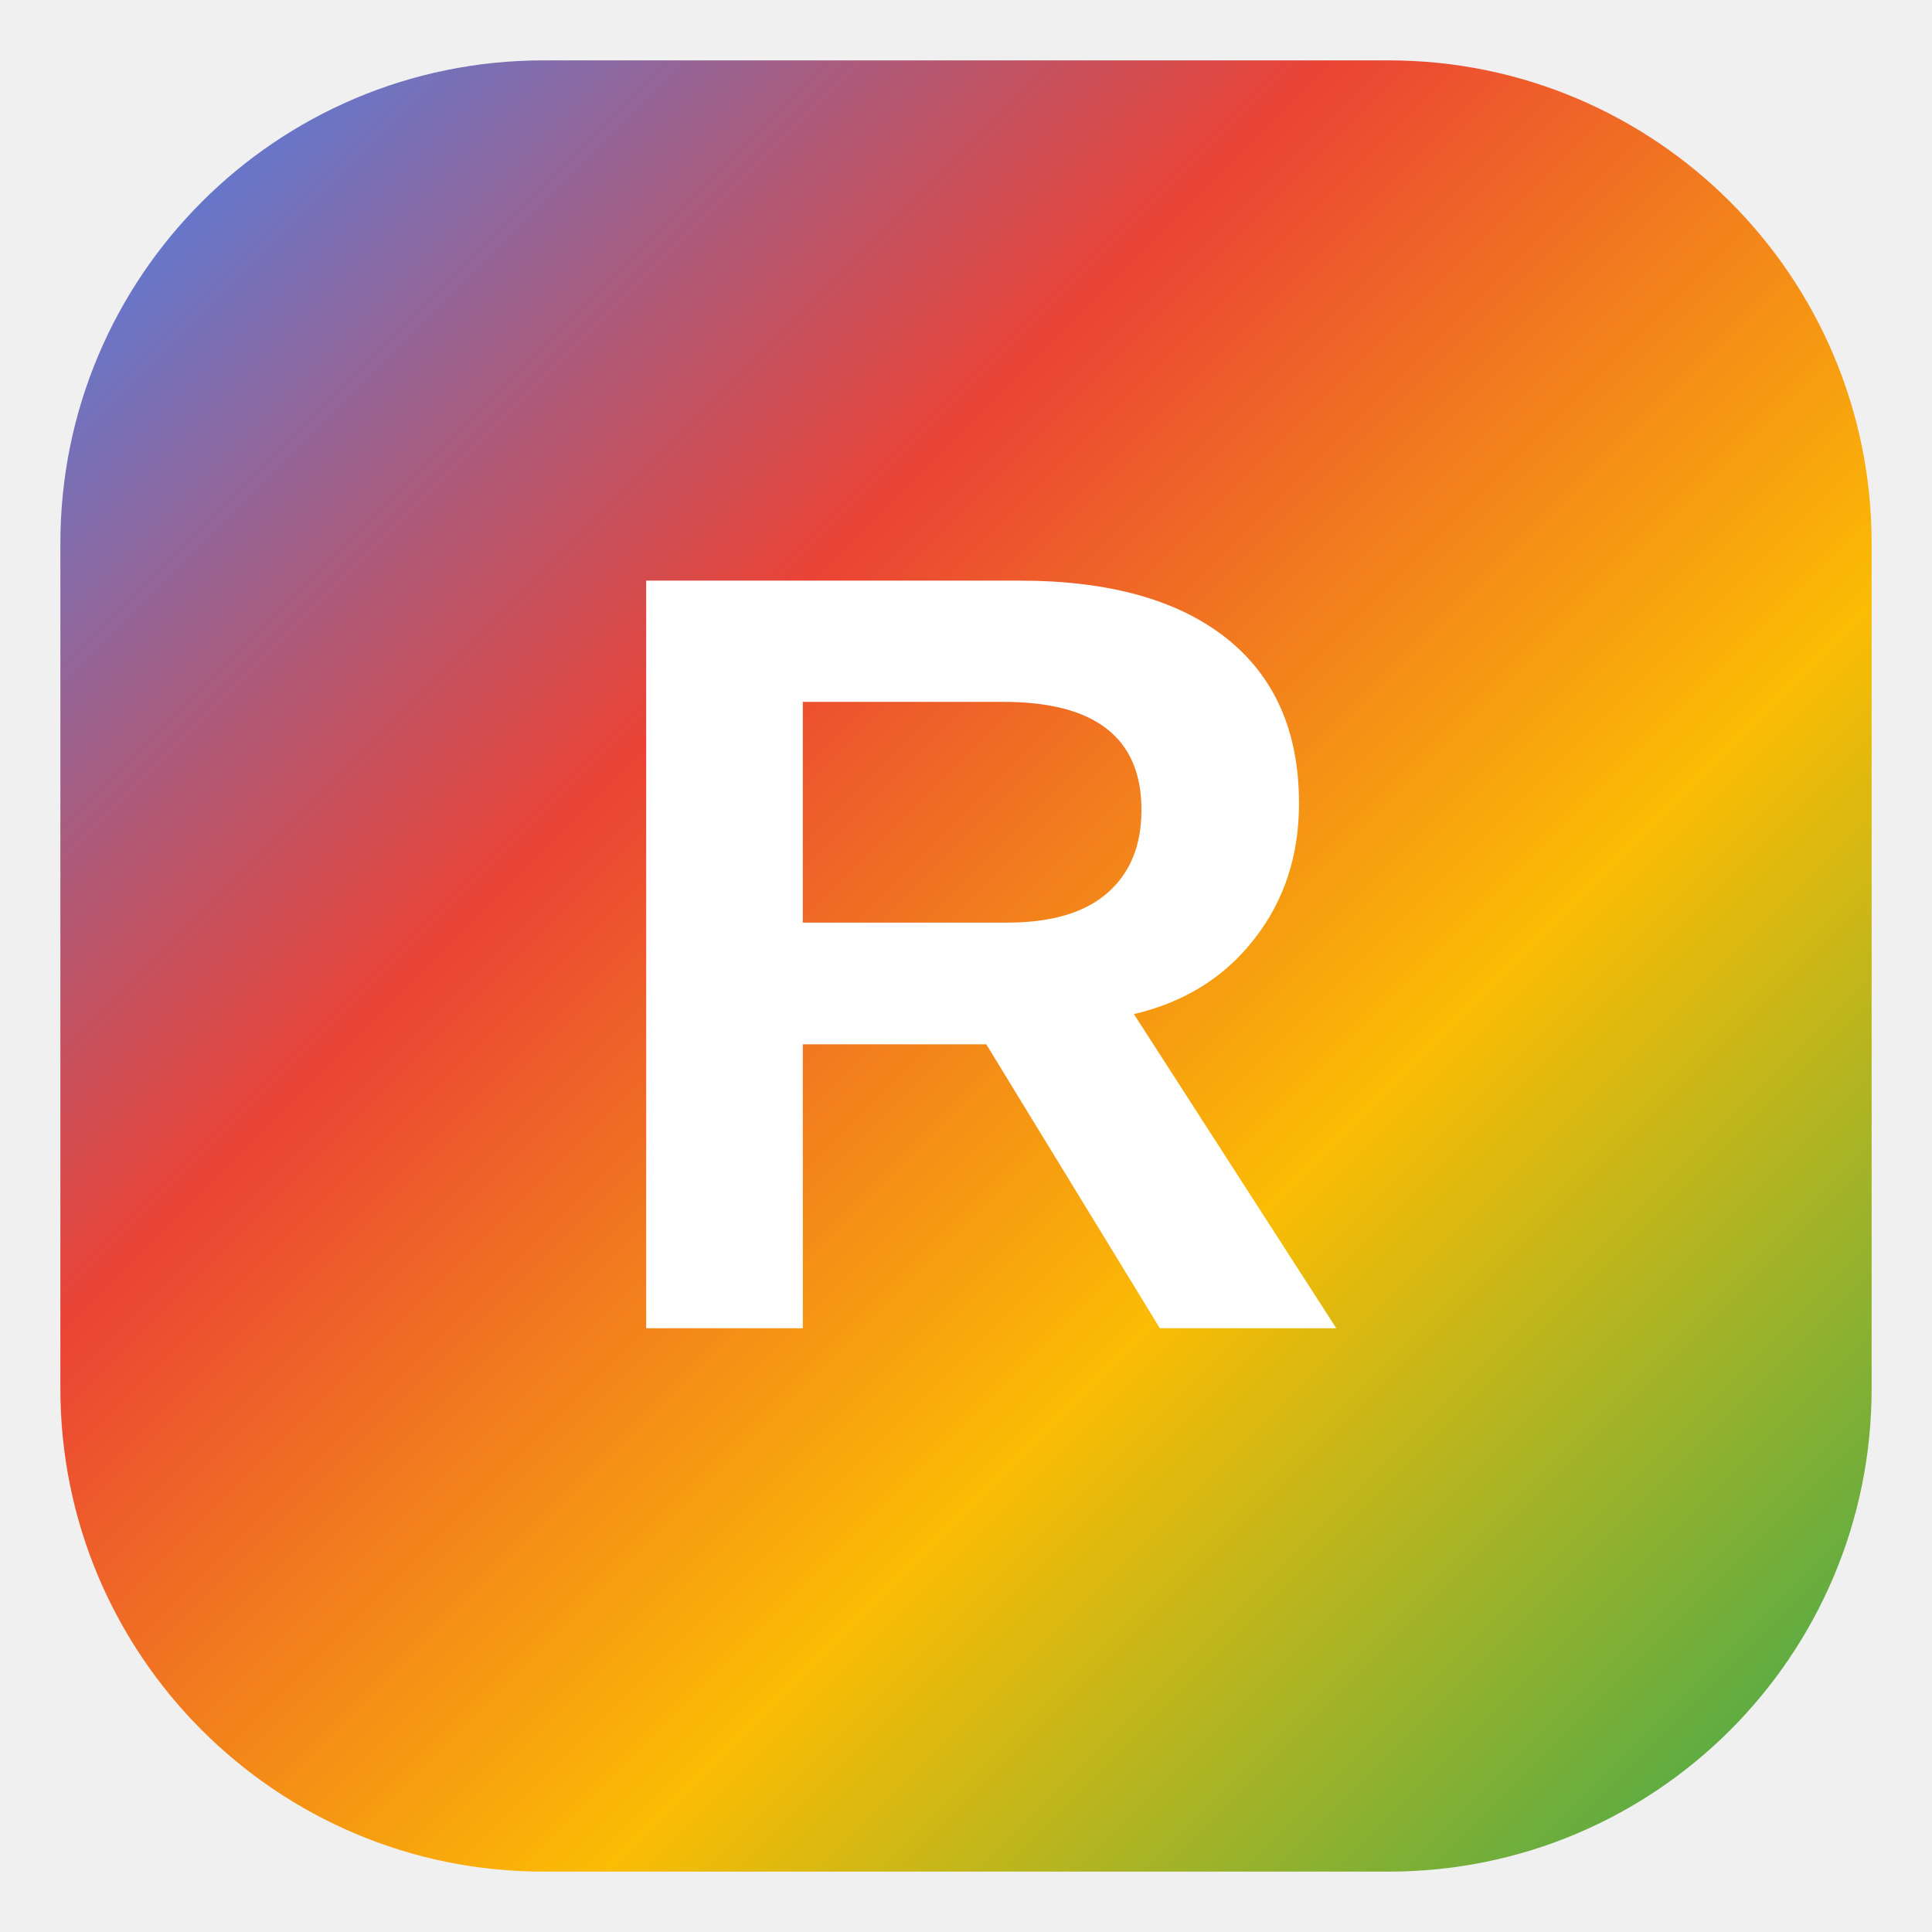
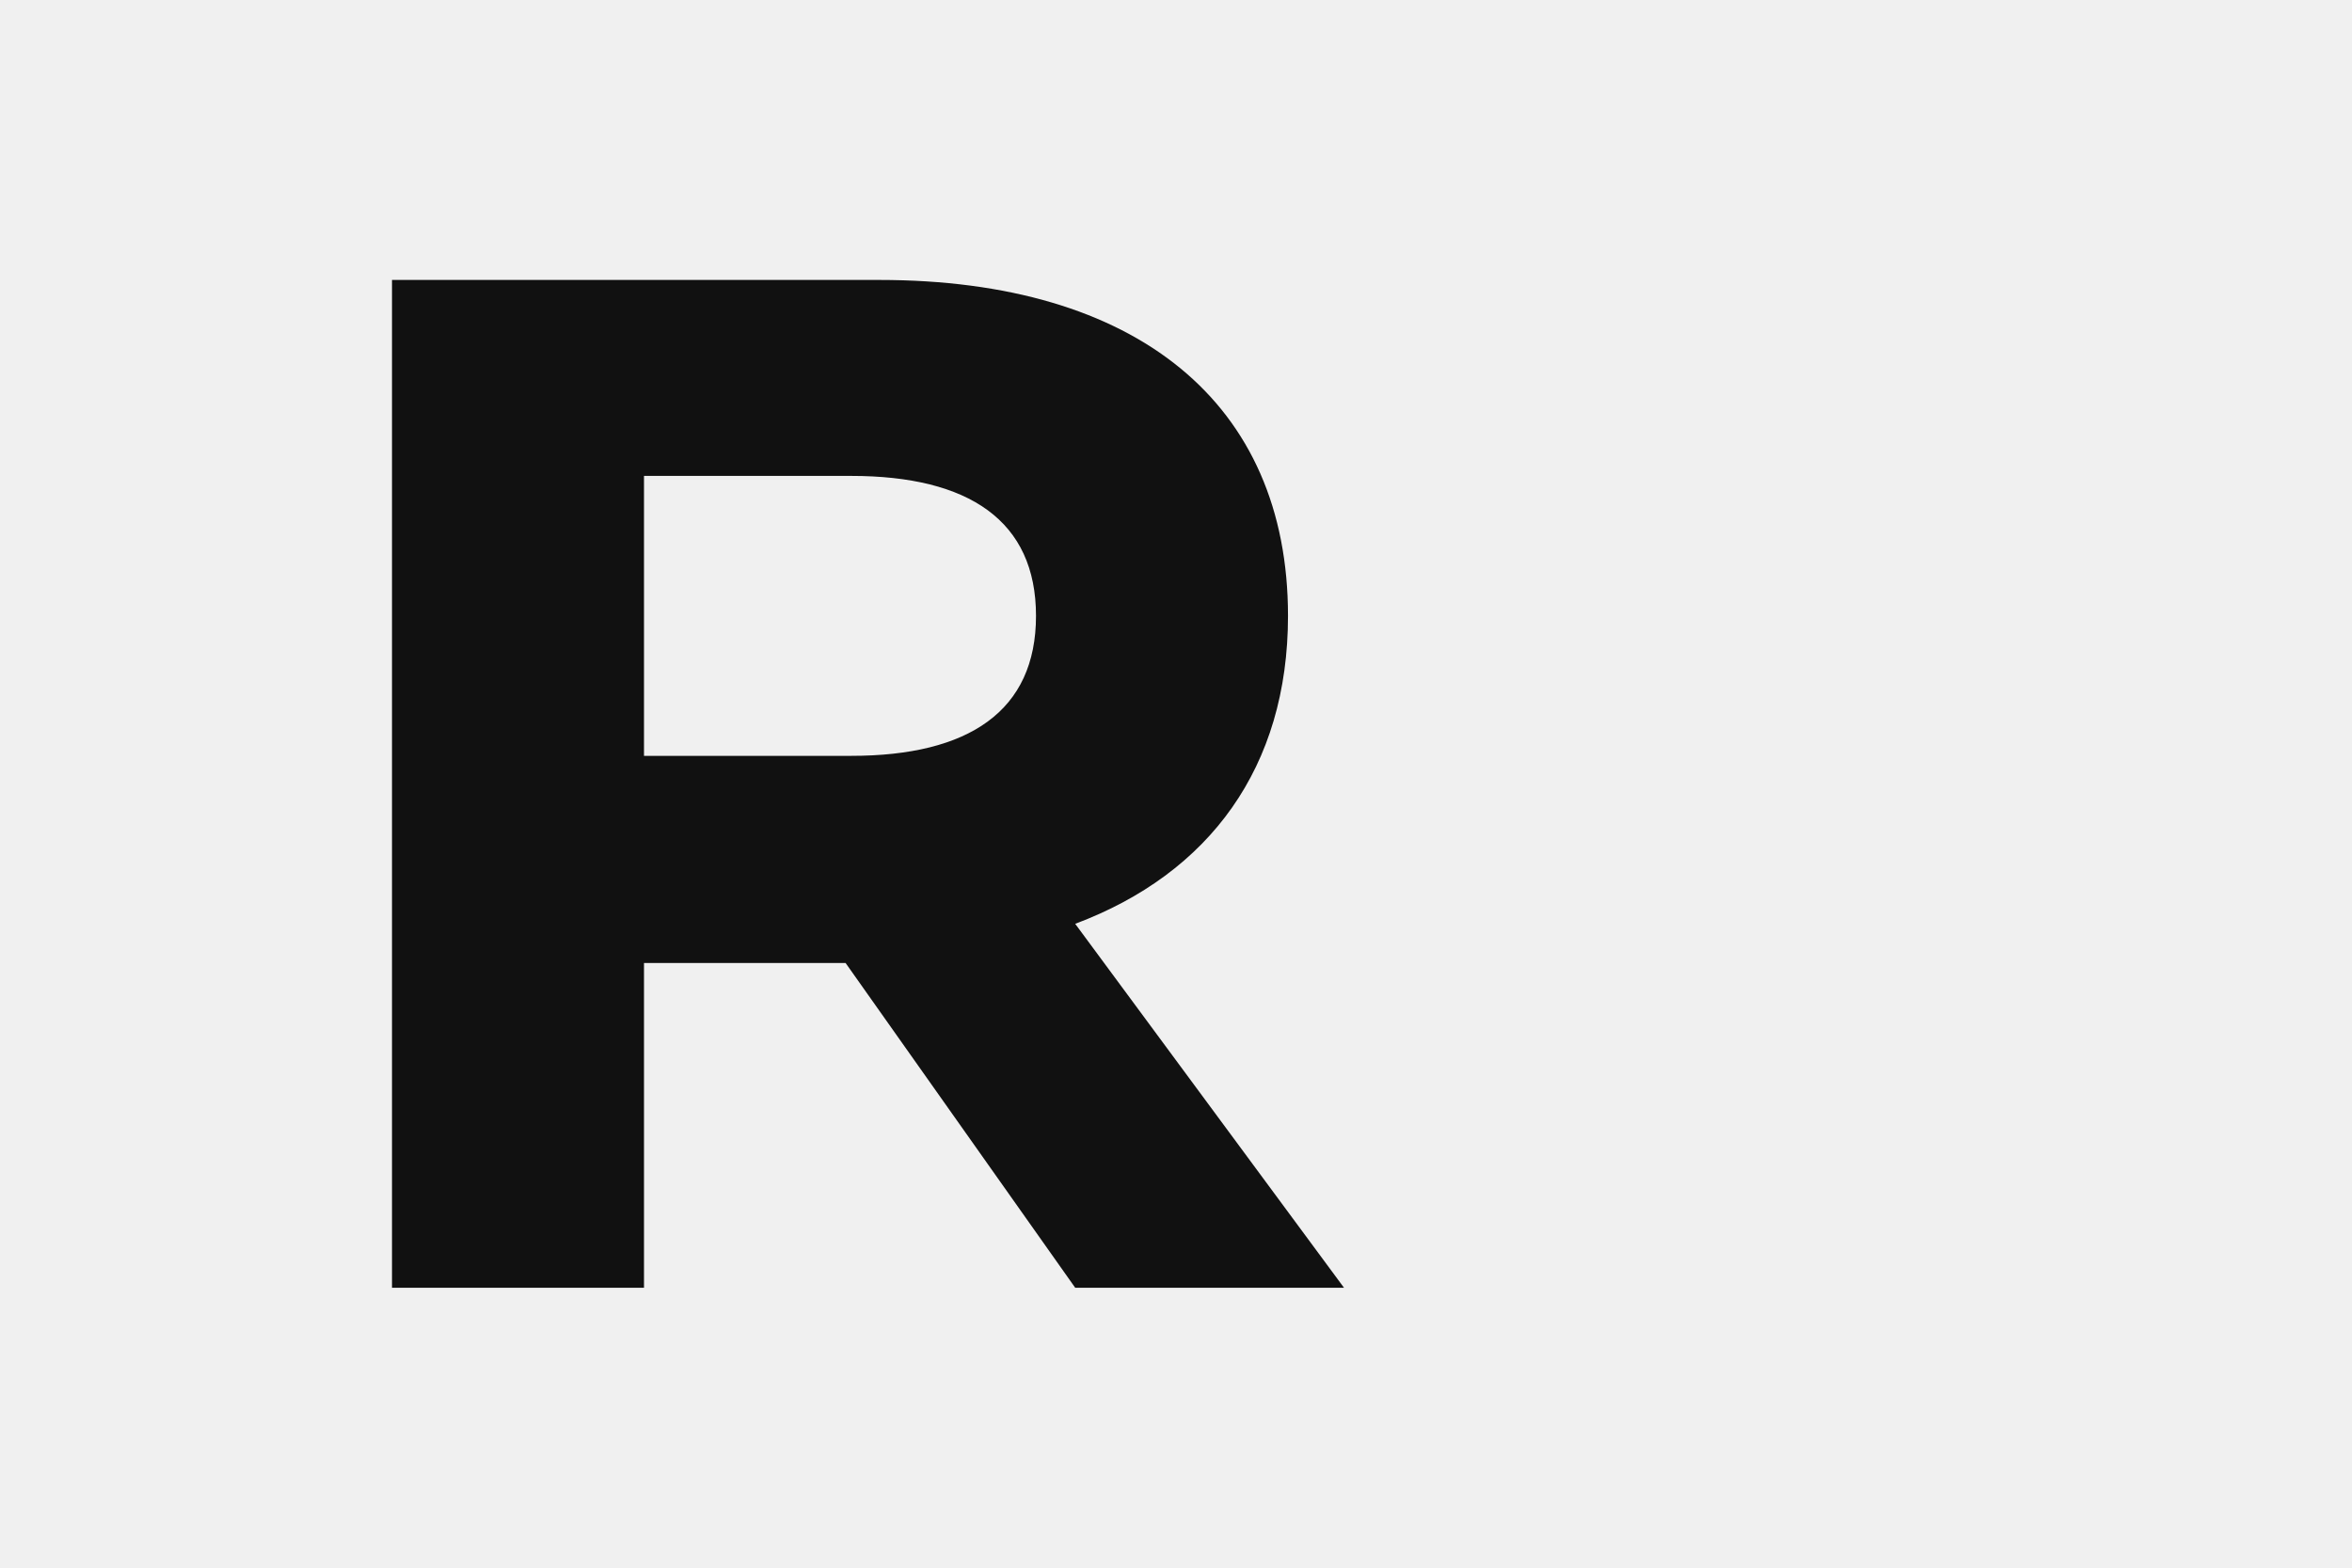
- <svg xmlns="http://www.w3.org/2000/svg" viewBox="0 0 64 64">
-   <defs>
-     <linearGradient id="g" x1="0" y1="0" x2="1" y2="1">
-       <stop offset="0" stop-color="#4285f4" />
-       <stop offset=".35" stop-color="#ea4335" />
-       <stop offset=".65" stop-color="#fbbc04" />
-       <stop offset="1" stop-color="#34a853" />
-     </linearGradient>
-   </defs>
-   <rect x="2" y="2" width="60" height="60" rx="16" fill="url(#g)" />
-   <text x="32" y="44" font-family="Bahnschrift, Arial, sans-serif" font-size="36" font-weight="700" fill="#fff" text-anchor="middle">R</text>
+ <svg xmlns="http://www.w3.org/2000/svg" viewBox="0 0 42 28" fill="none">
+   <path d="M7 23V5h8.7c4.6 0 7.3 2.2 7.3 6 0 2.7-1.4 4.6-3.8 5.5L24 23h-4.8l-4.1-5.8h-3.6V23H7Zm4.5-9.5h3.7c2.1 0 3.3-.8 3.3-2.5s-1.2-2.5-3.3-2.5h-3.7v5Z" fill="#111111" />
</svg>
